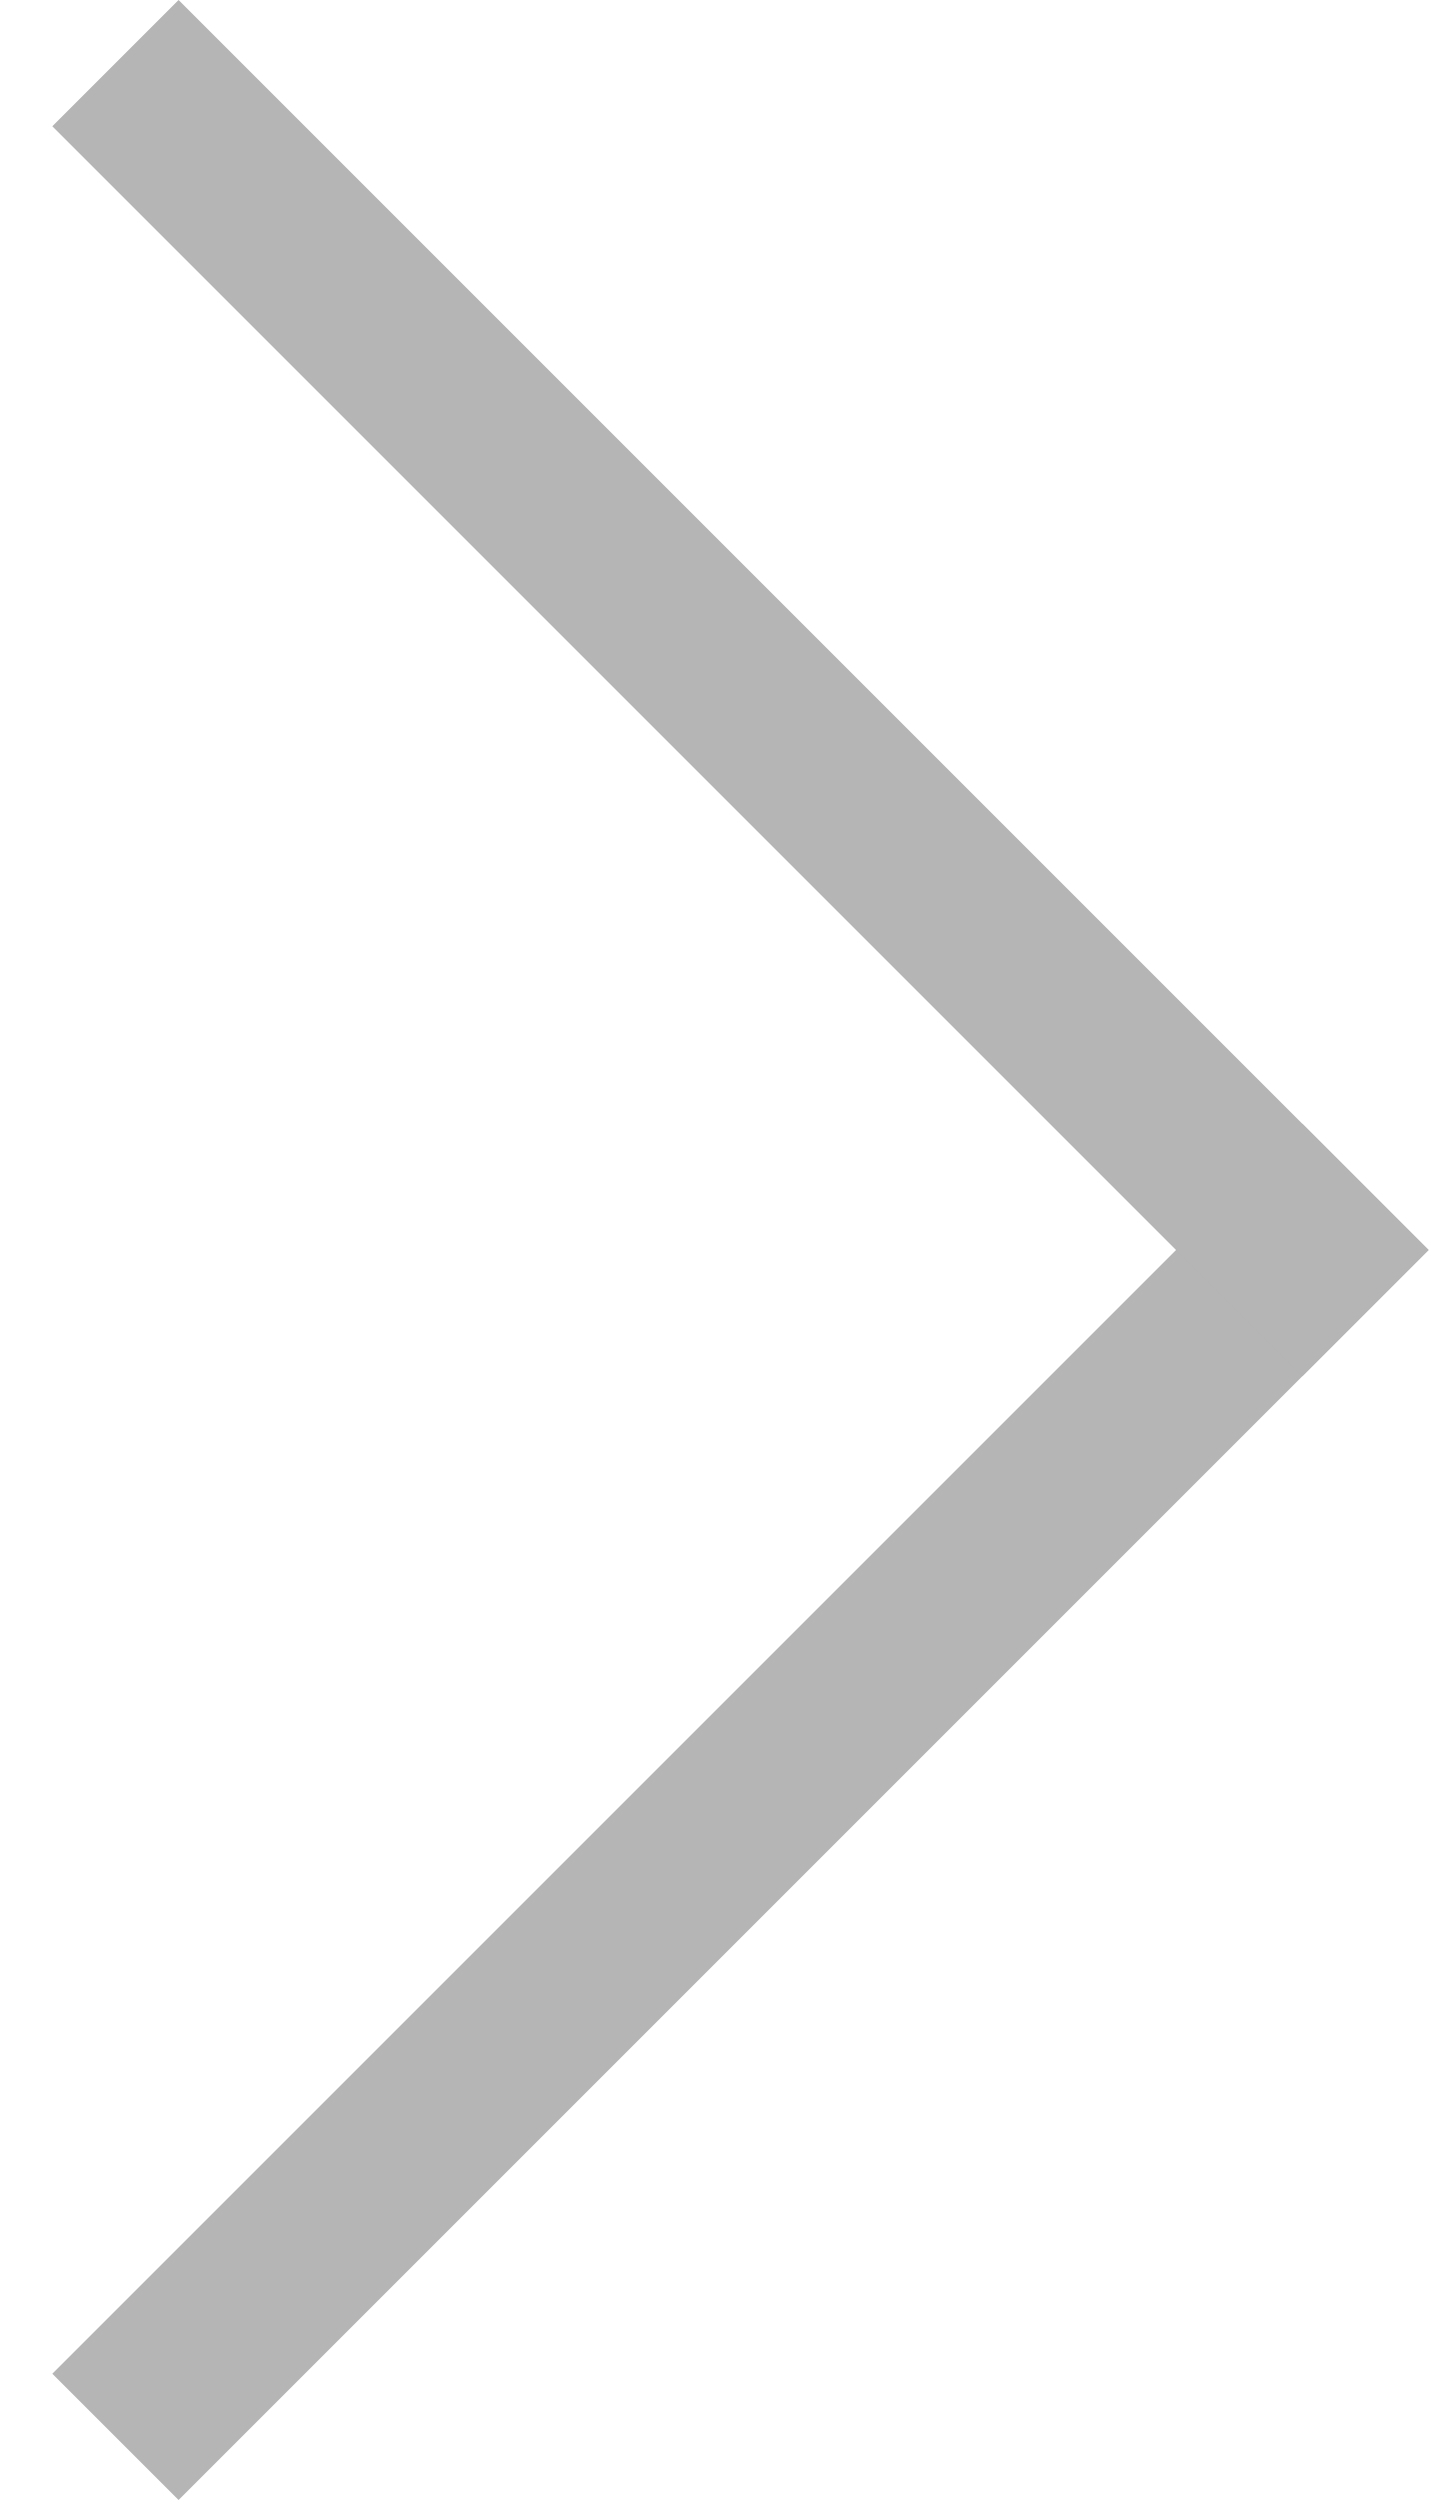
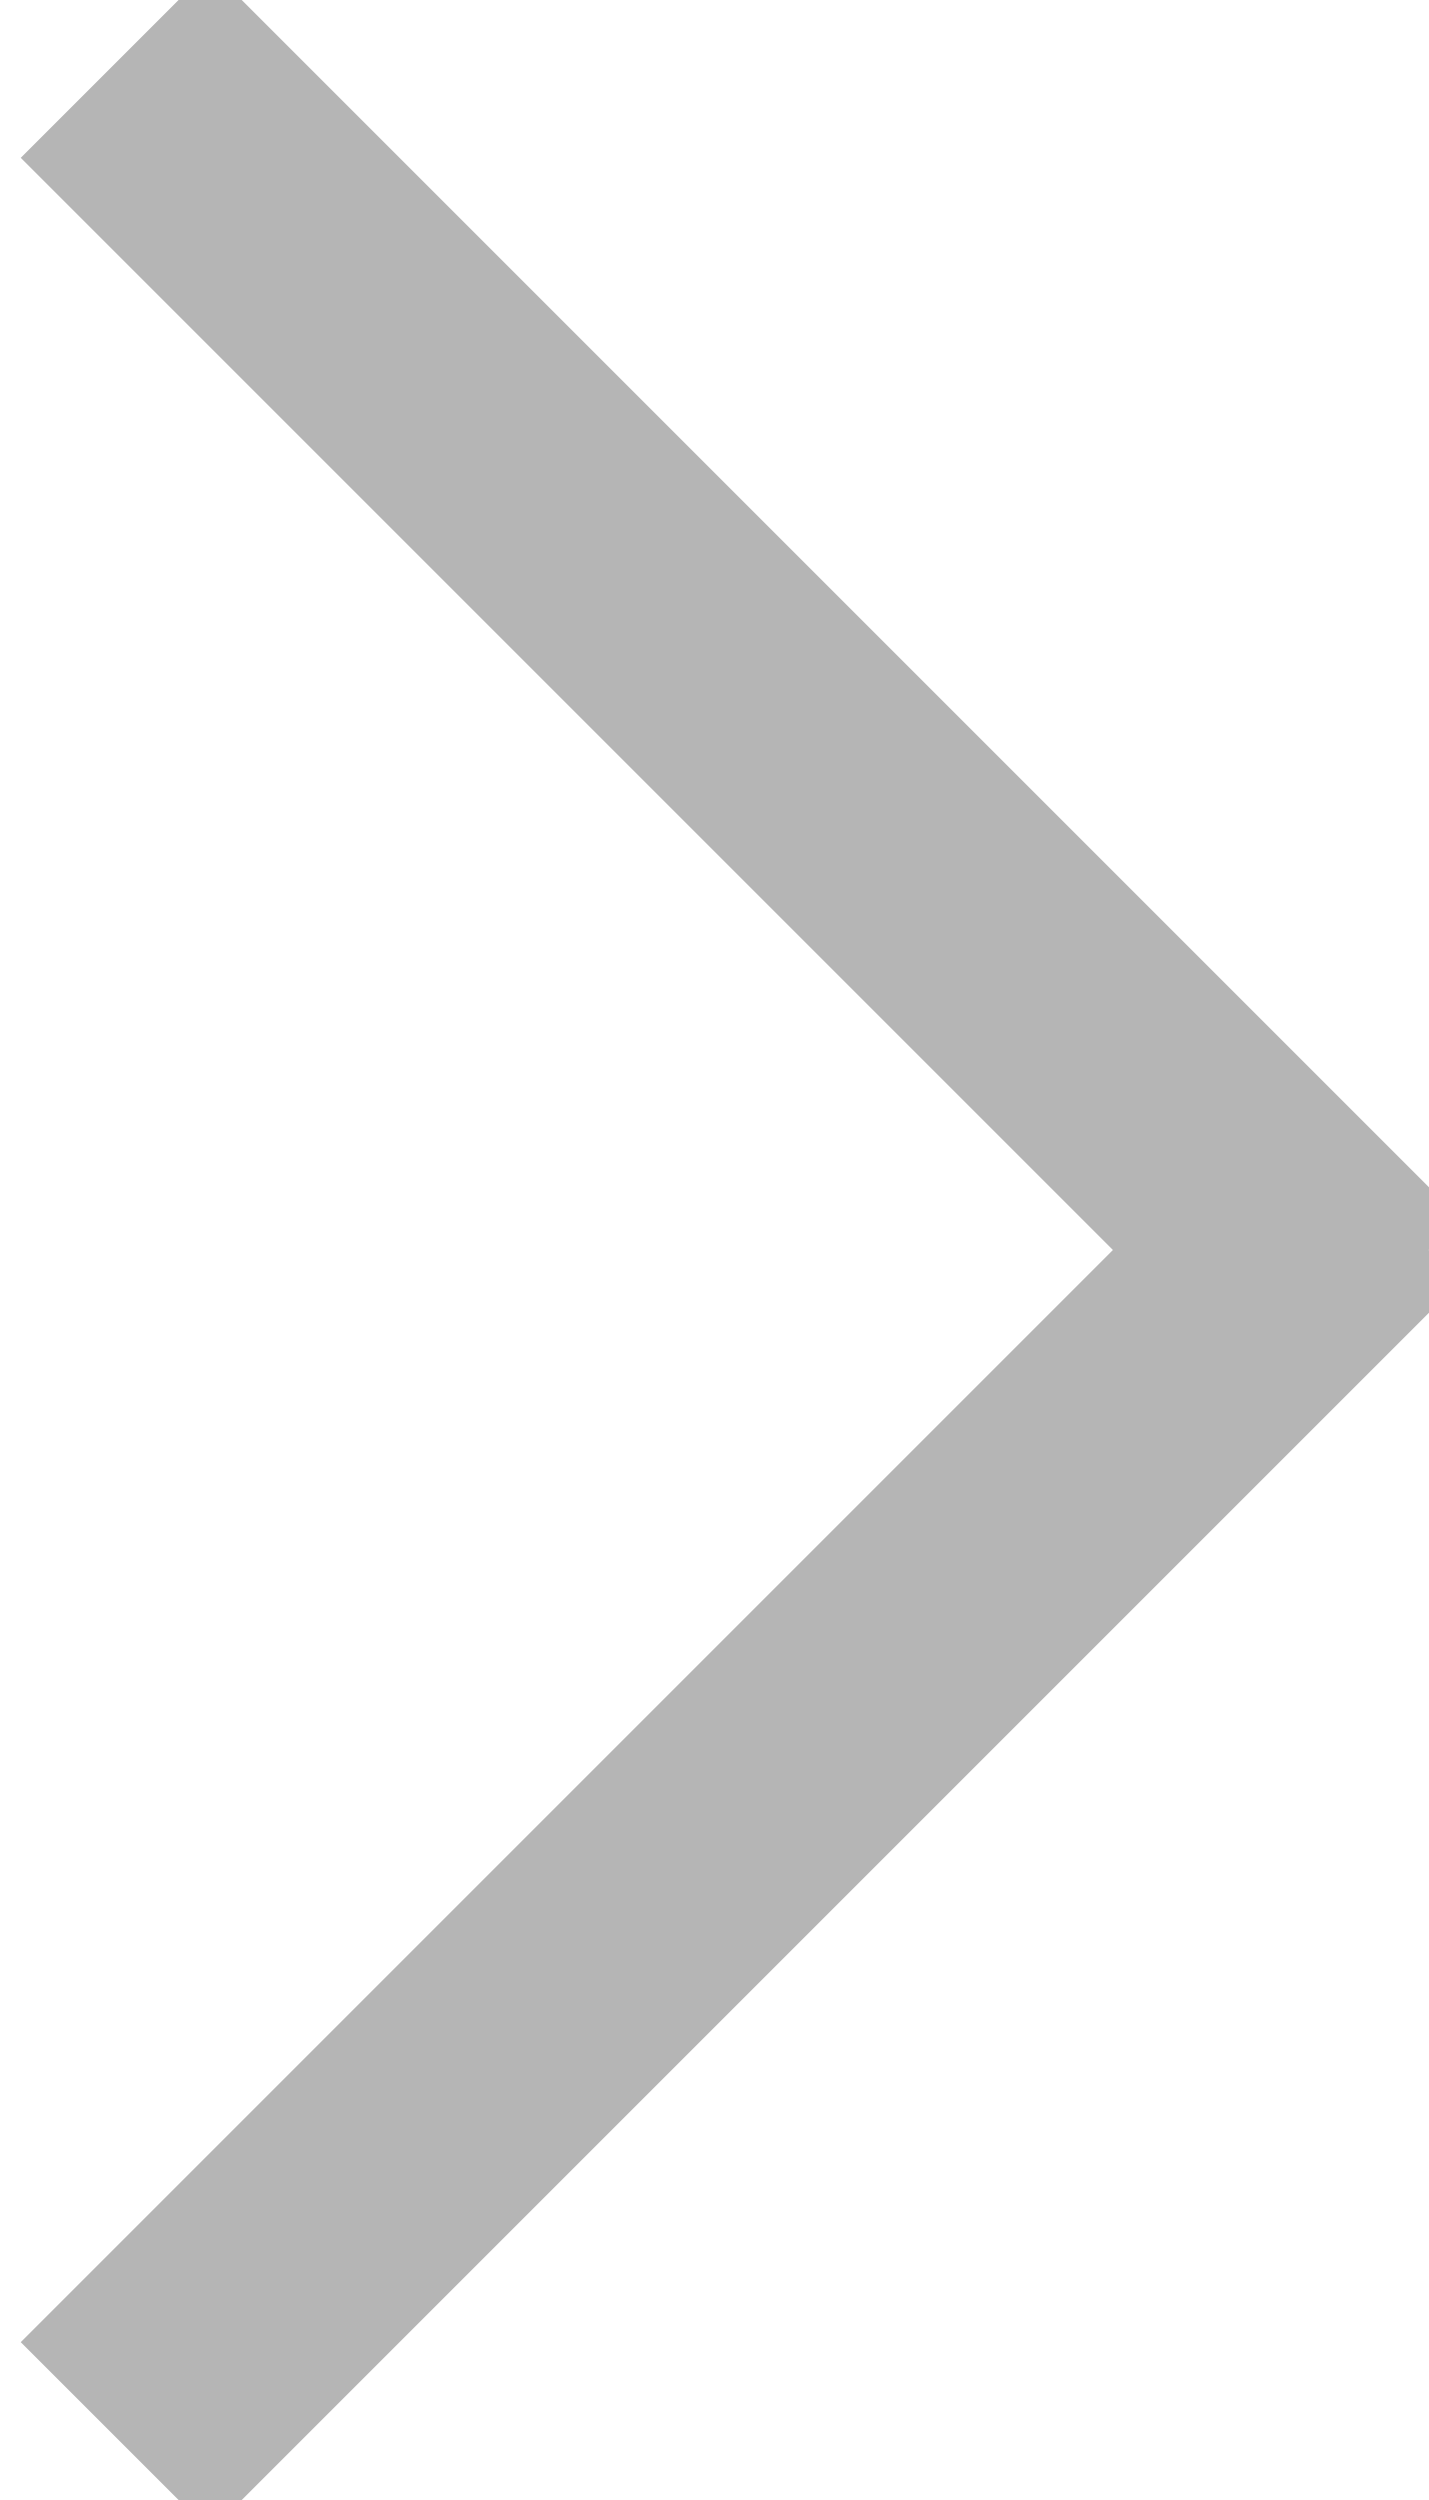
<svg xmlns="http://www.w3.org/2000/svg" width="16" height="28" viewBox="0 0 16 28" fill="none">
-   <line x1="1.293" y1="27.293" x2="15.293" y2="13.293" stroke="#B5B5B5" stroke-width="2" />
-   <line x1="15.293" y1="14.707" x2="1.293" y2="0.707" stroke="#B5B5B5" stroke-width="2" />
+   <line x1="1.293" y1="27.293" x2="15.293" y2="13.293" stroke="#B5B5B5" stroke-width="3" />
+   <line x1="15.293" y1="14.707" x2="1.293" y2="0.707" stroke="#B5B5B5" stroke-width="3" />
</svg>
